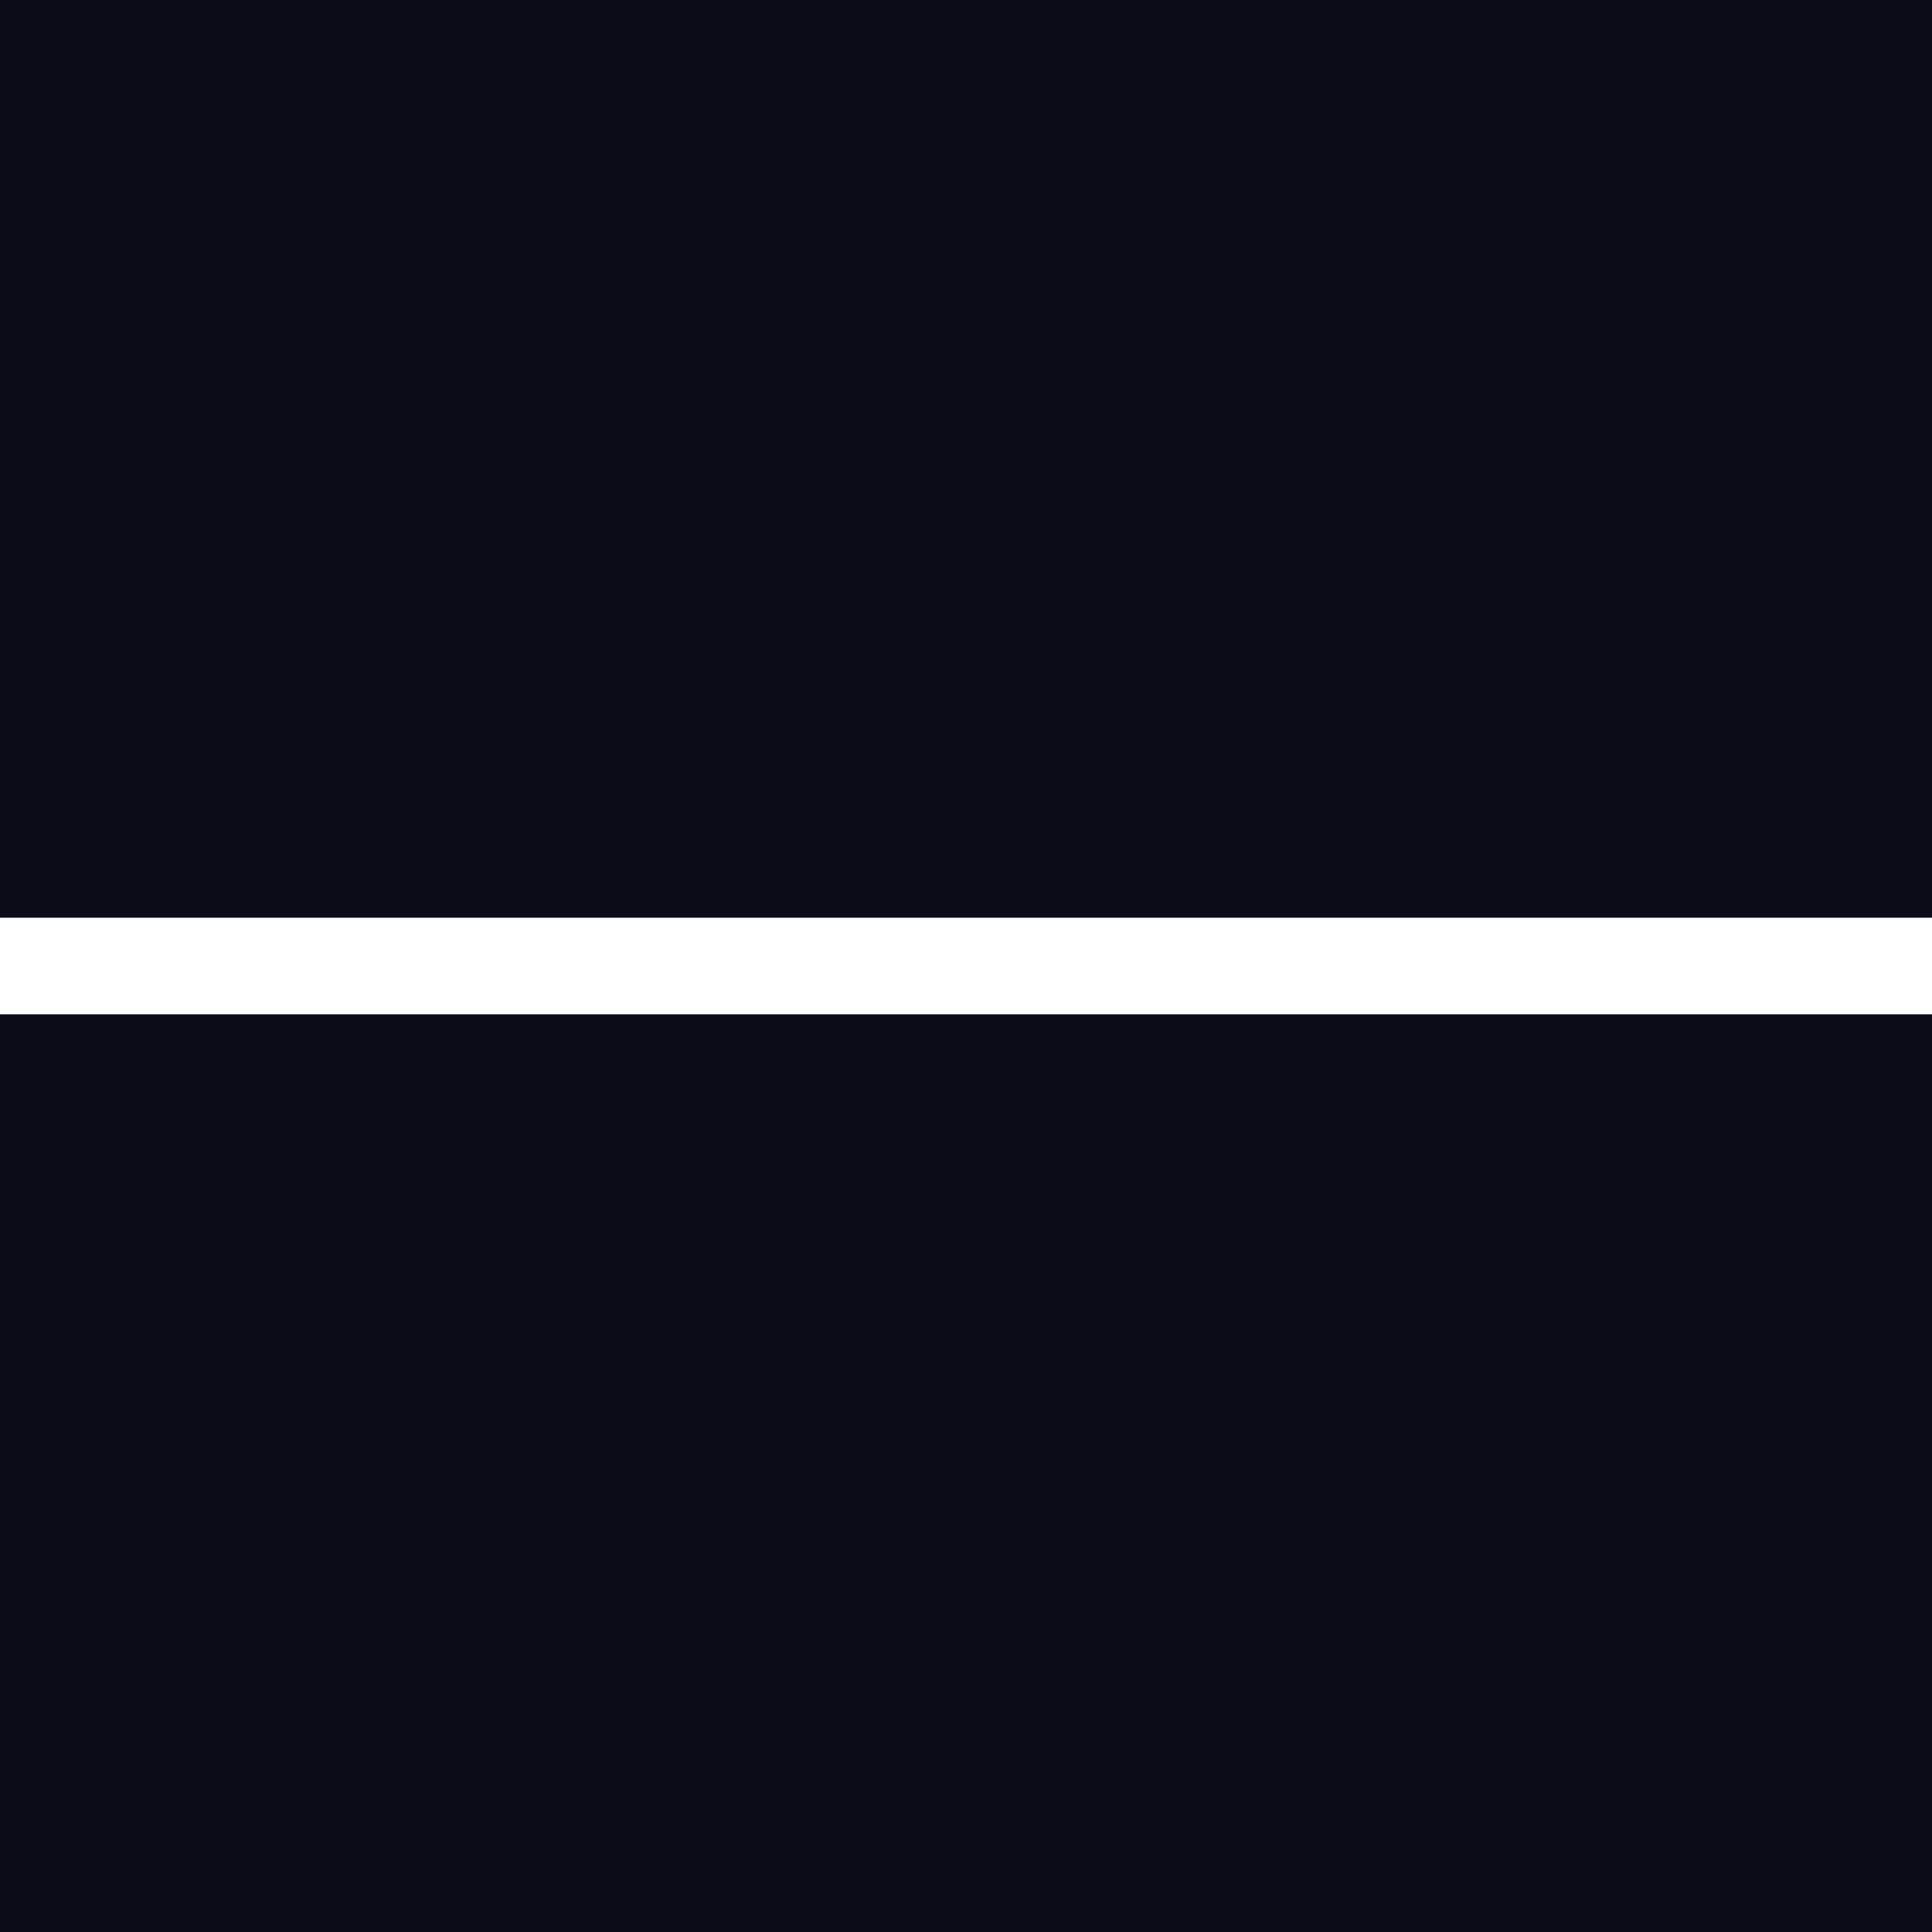
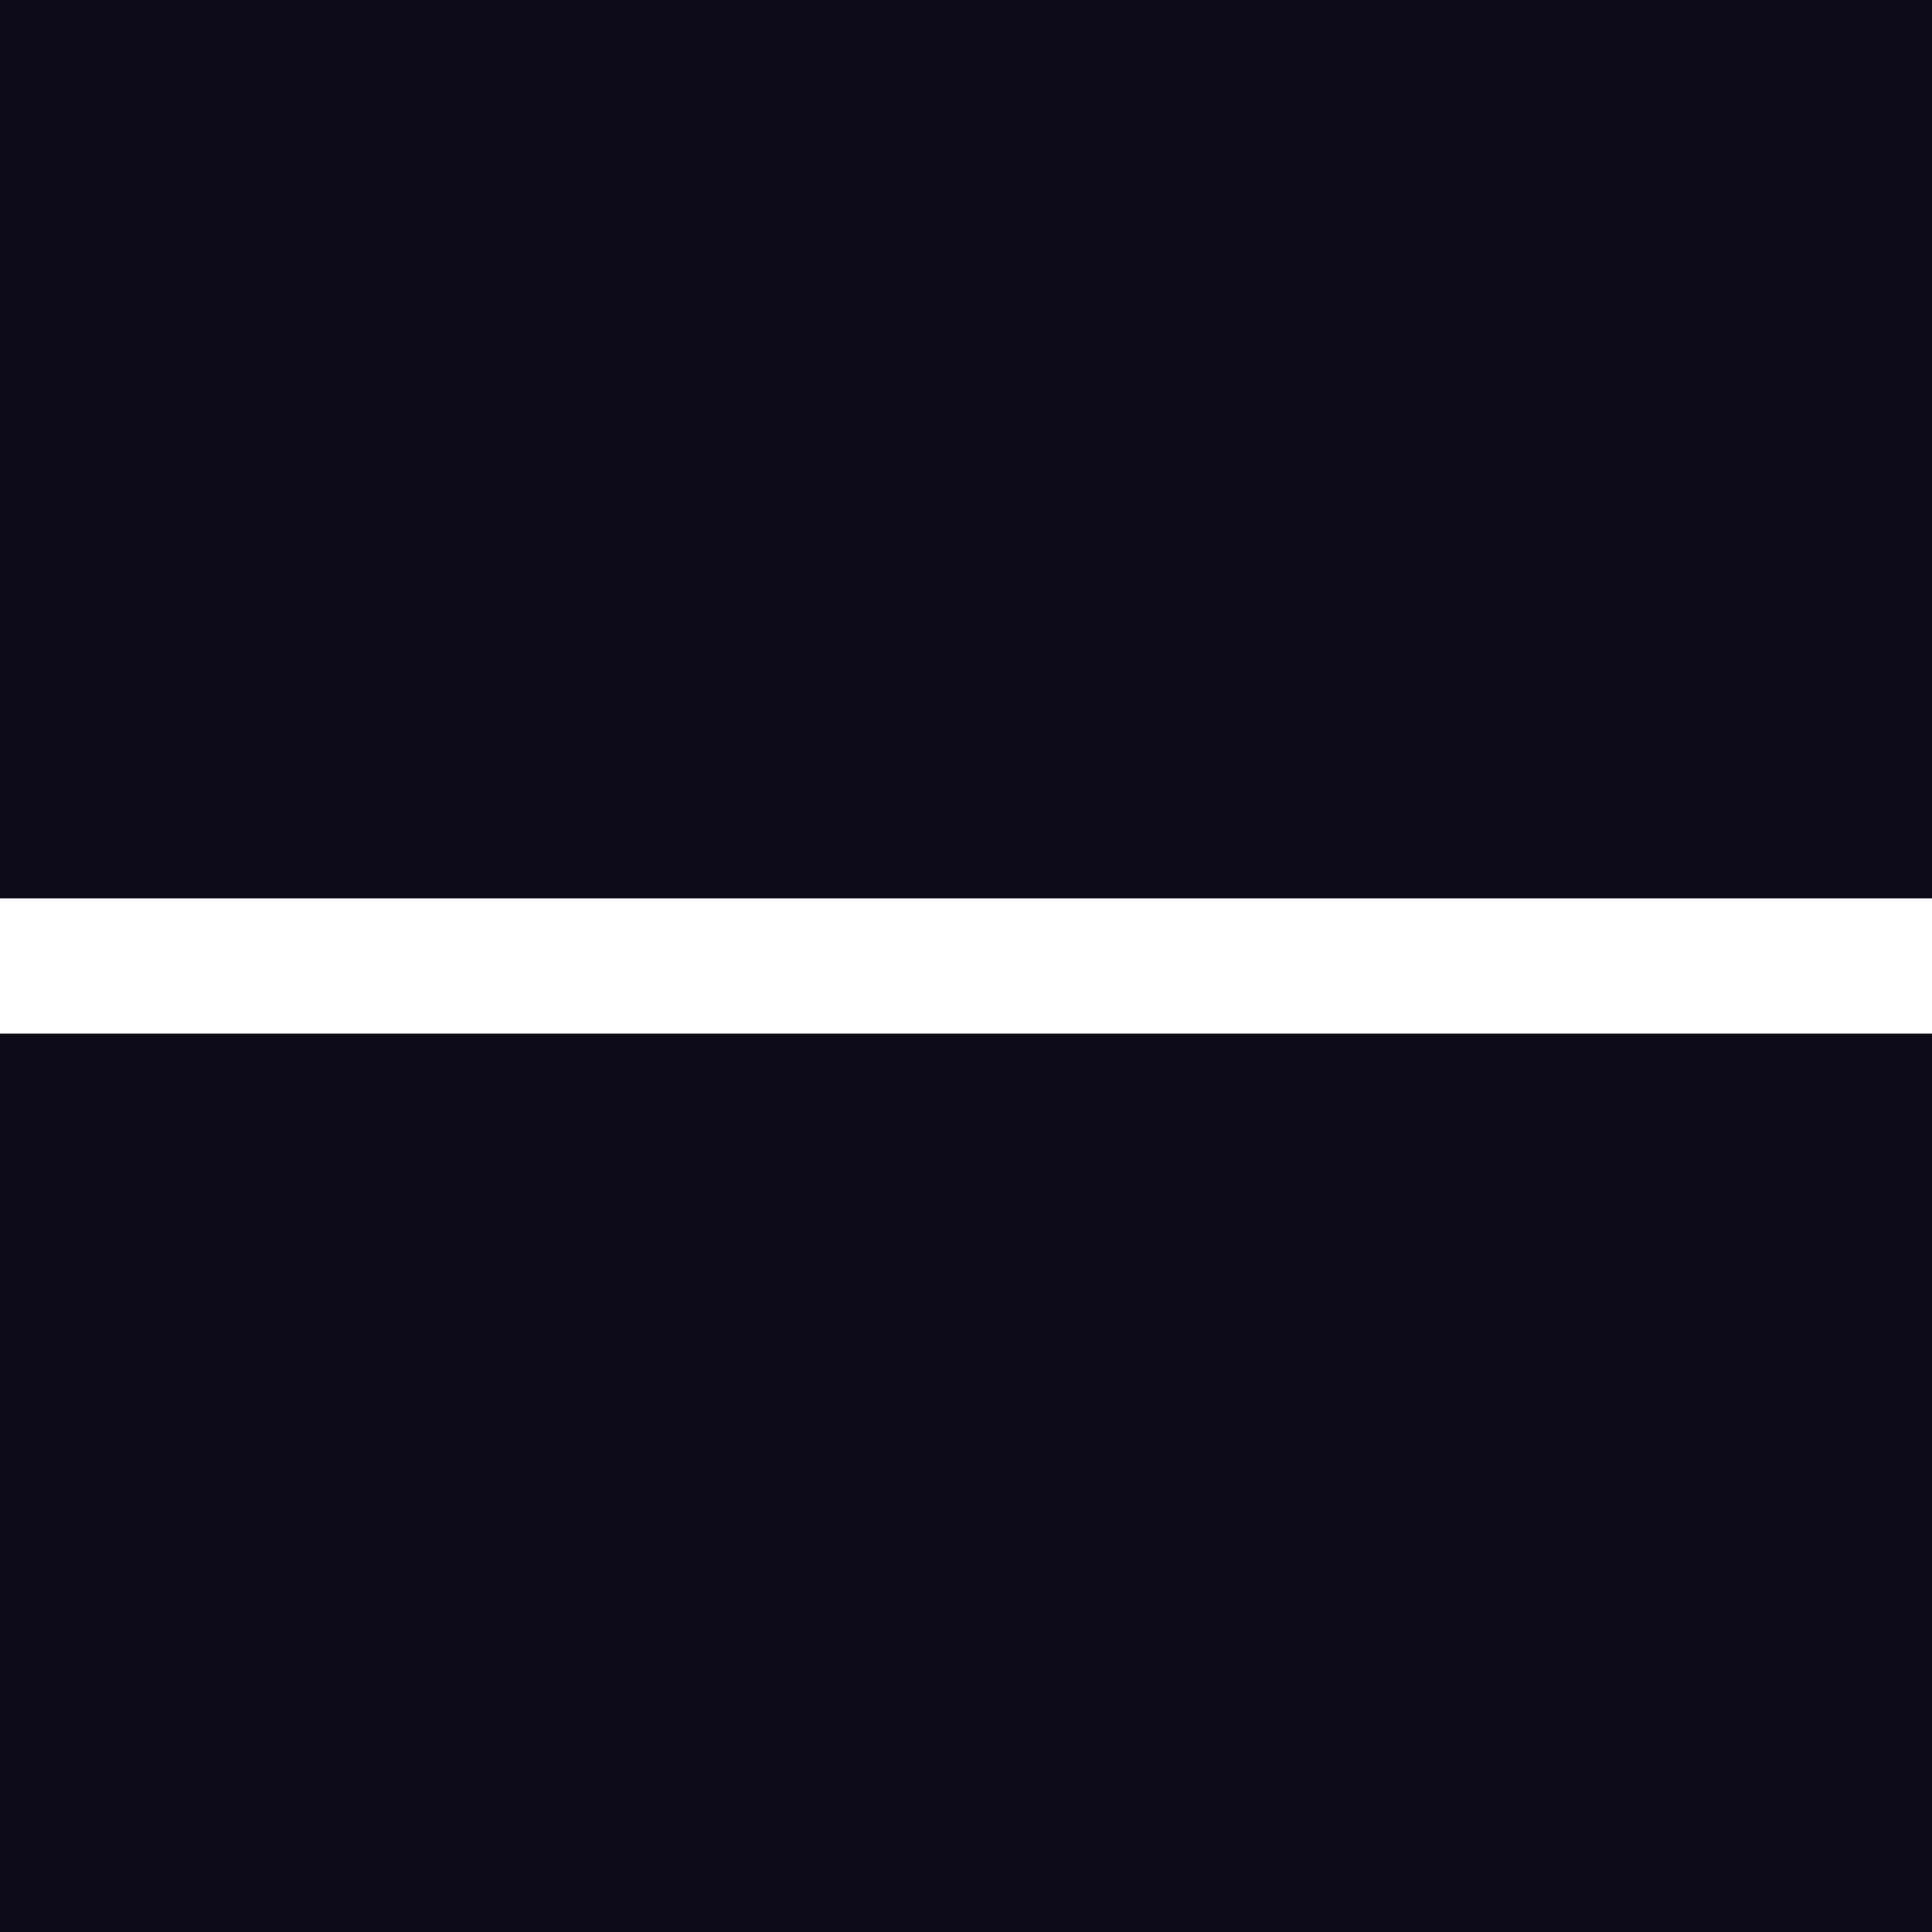
<svg xmlns="http://www.w3.org/2000/svg" width="100mm" height="100mm" viewBox="0 0 100 100" version="1.1" id="svg8">
  <defs id="defs2" />
  <g id="layer1">
    <rect style="fill:#0c0c18;fill-opacity:1;stroke-width:3.969;stroke-linecap:round;stroke-linejoin:round;paint-order:stroke fill markers" id="rect833" width="100" height="100" x="0" y="0" ry="0" />
-     <rect style="fill:#ffffff;fill-opacity:1;stroke-width:3.969;stroke-linecap:round;stroke-linejoin:round;paint-order:stroke fill markers" id="rect835" width="100" height="5" x="0" y="47.5" />
+     <rect style="fill:#ffffff;fill-opacity:1;stroke-width:3.969;stroke-linecap:round;stroke-linejoin:round;paint-order:stroke fill markers" id="rect835" width="100" height="7" x="0" y="46.5" />
  </g>
</svg>
